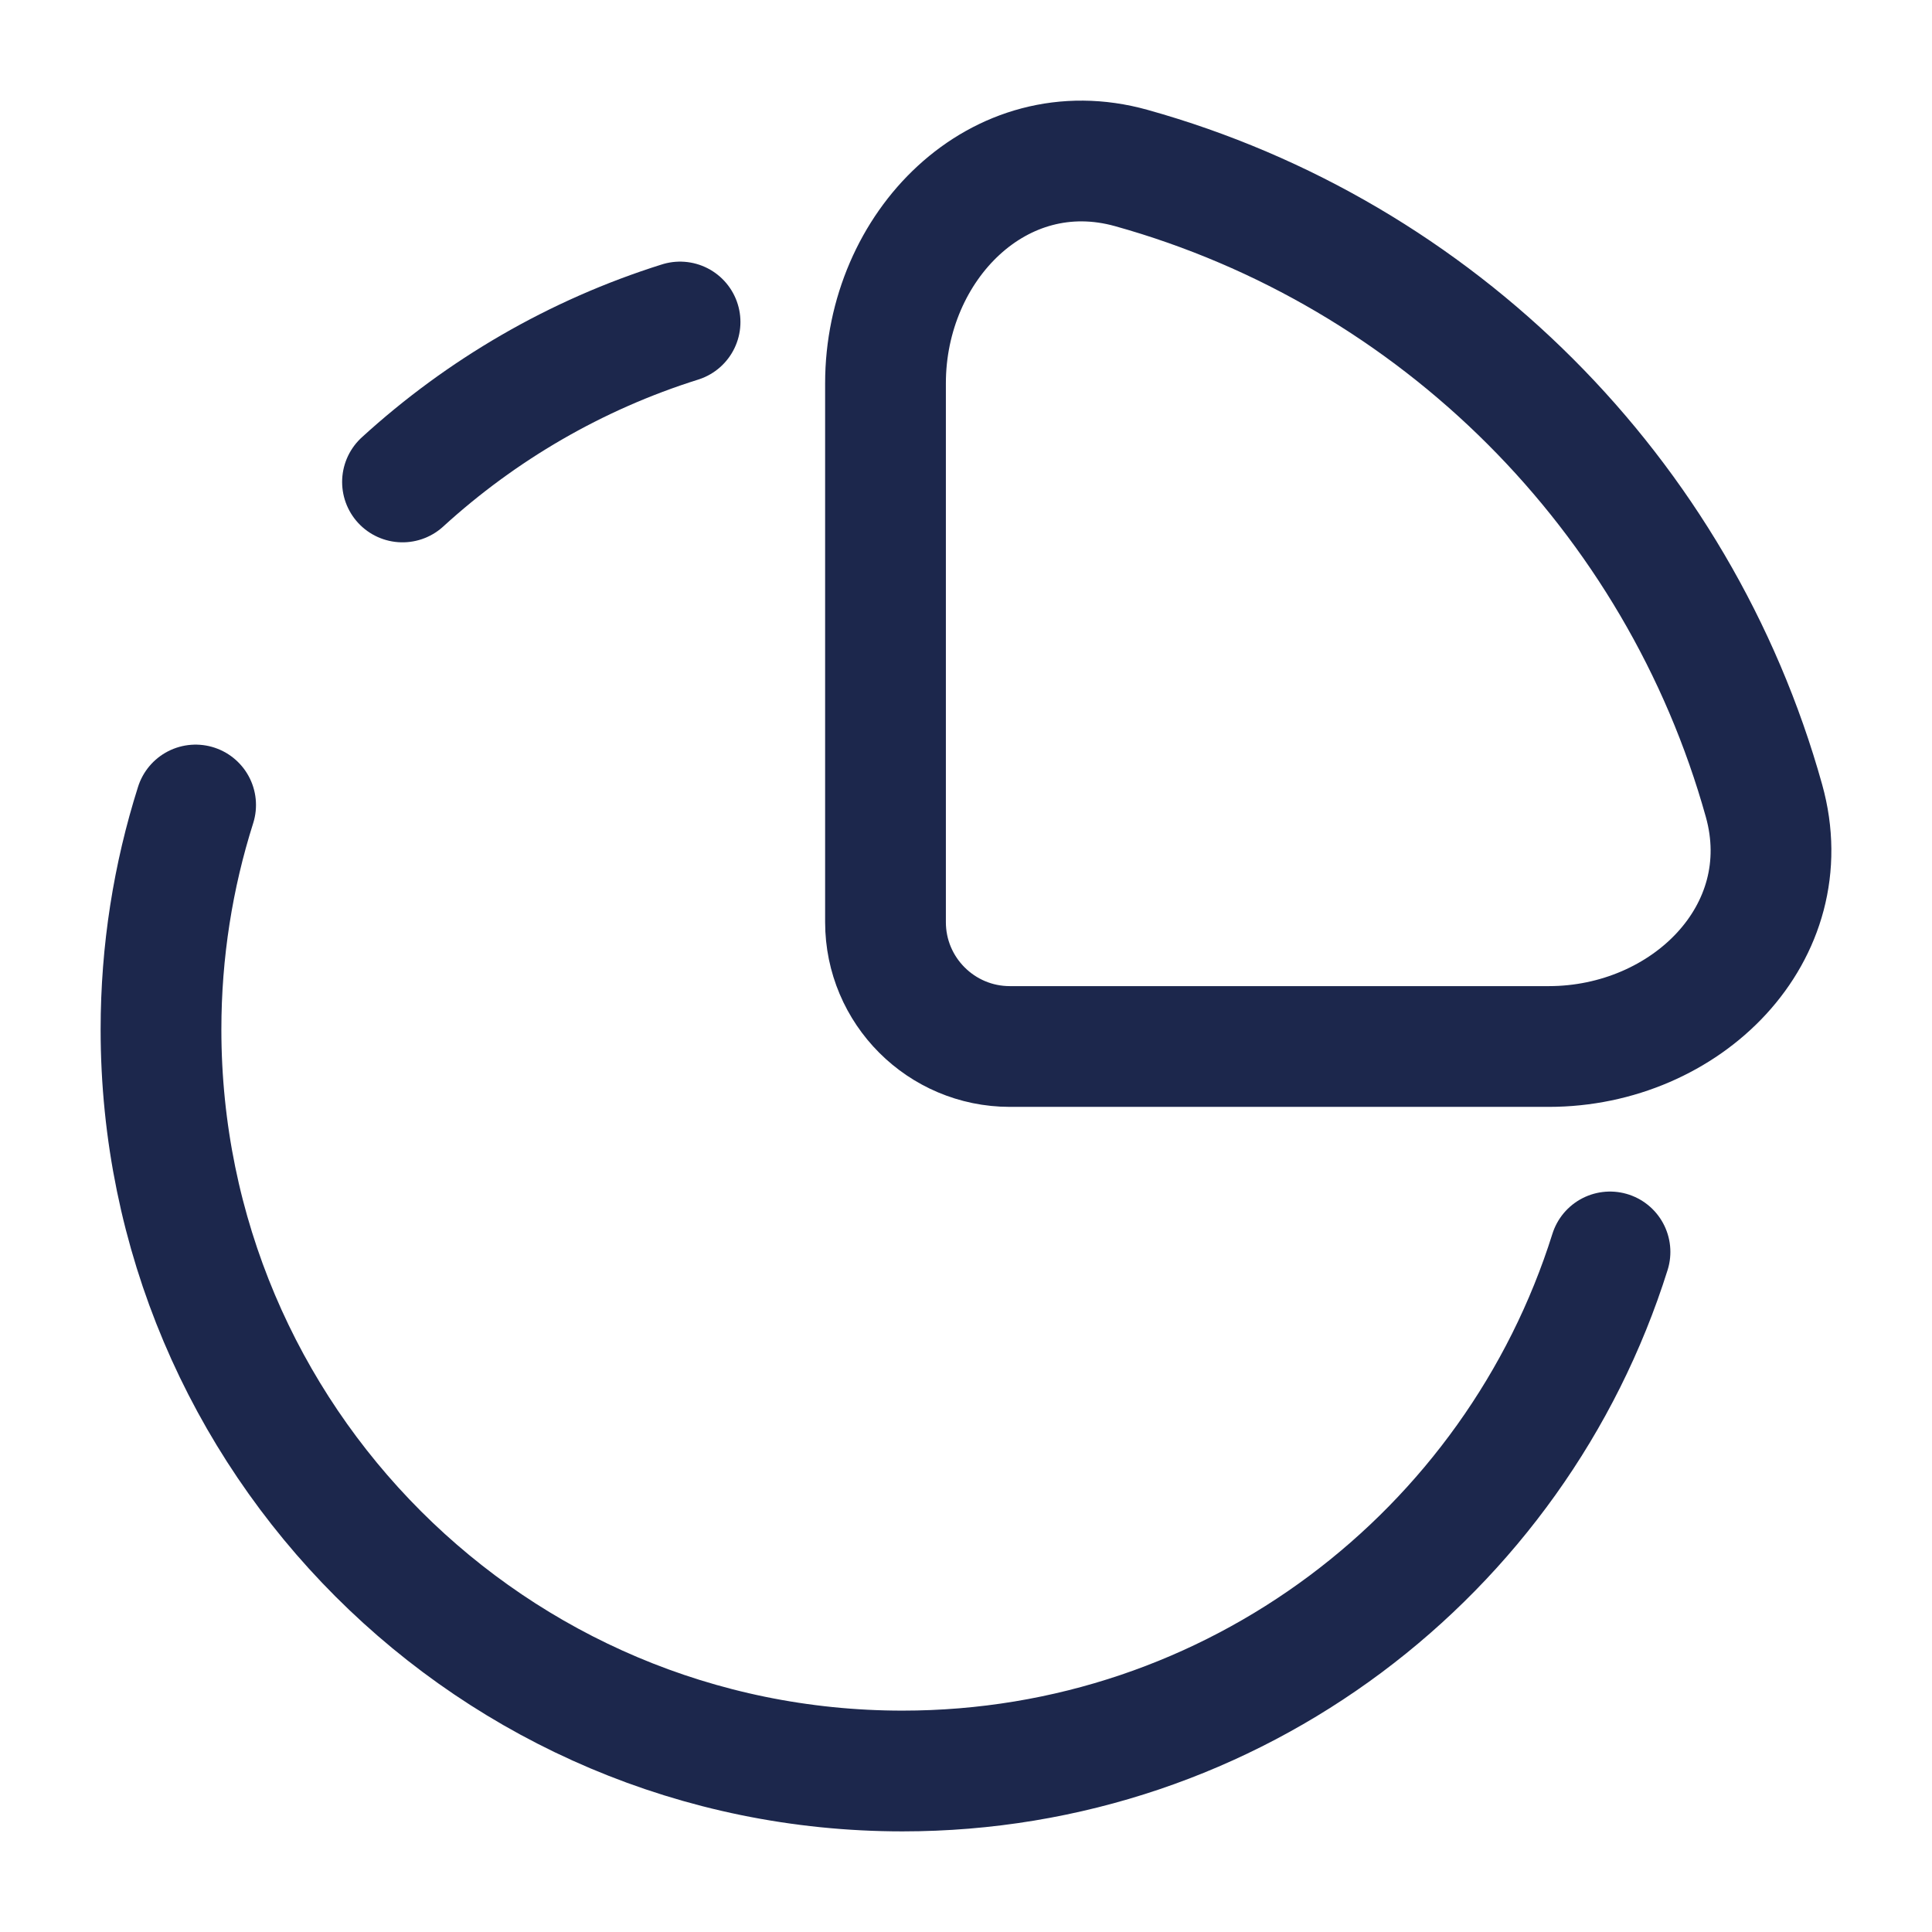
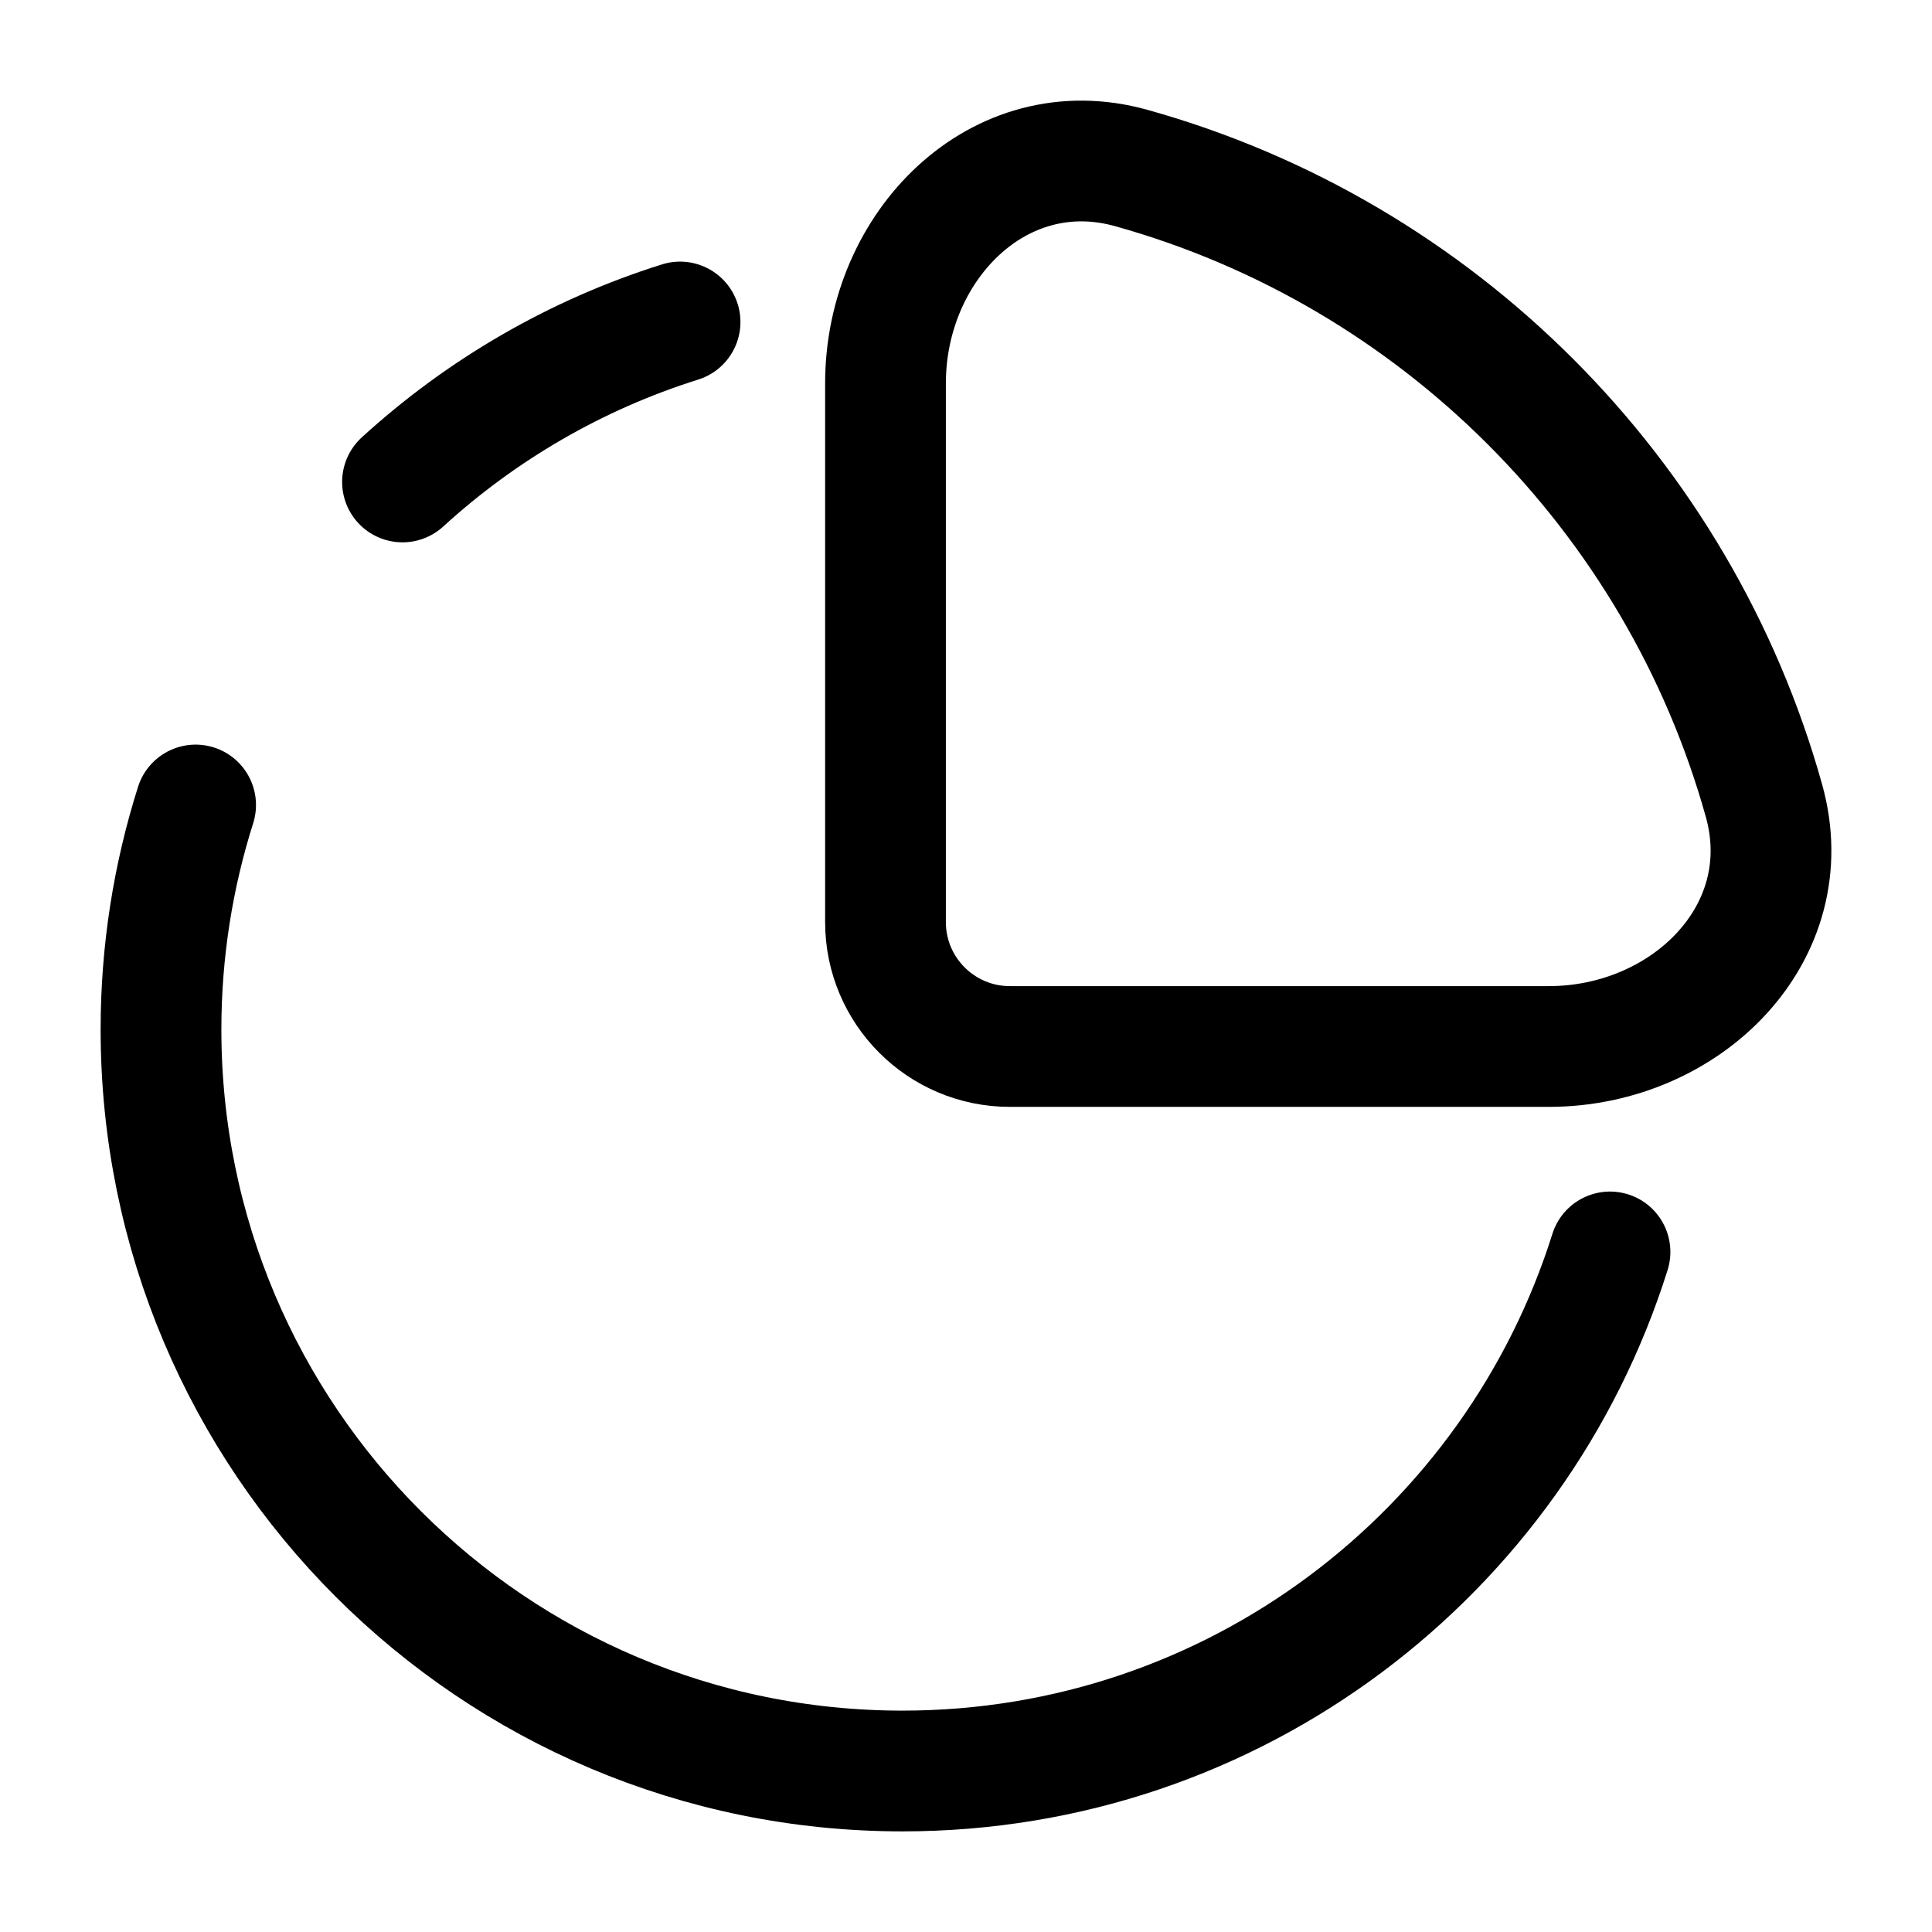
- <svg xmlns="http://www.w3.org/2000/svg" width="22" height="22" viewBox="0 0 24 24" fill="none">
-   <path d="M20 15.552C18.826 19.289 15.335 22 11.211 22C6.124 22 2 17.876 2 12.789C2 11.817 2.151 10.88 2.43 10M8.448 4C7.152 4.407 5.979 5.093 5 5.987" stroke="#1C274C" stroke-width="1.5" stroke-linecap="round" />
-   <path d="M21.913 9.947C20.852 6.144 17.856 3.148 14.053 2.087C12.409 1.628 11 3.054 11 4.761V11.455C11 12.308 11.692 13 12.545 13H19.239C20.946 13 22.372 11.591 21.913 9.947Z" stroke="#1C274C" stroke-width="1.5" />
+ <svg xmlns="http://www.w3.org/2000/svg" width="12" height="12" viewBox="0 0 24 24" fill="none">
+   <path d="M20 15.552C18.826 19.289 15.335 22 11.211 22C6.124 22 2 17.876 2 12.789C2 11.817 2.151 10.88 2.43 10M8.448 4C7.152 4.407 5.979 5.093 5 5.987" stroke="#000000" stroke-width="1.5" stroke-linecap="round" />
+   <path d="M21.913 9.947C20.852 6.144 17.856 3.148 14.053 2.087C12.409 1.628 11 3.054 11 4.761V11.455C11 12.308 11.692 13 12.545 13H19.239C20.946 13 22.372 11.591 21.913 9.947Z" stroke="#000000" stroke-width="1.5" />
</svg>
